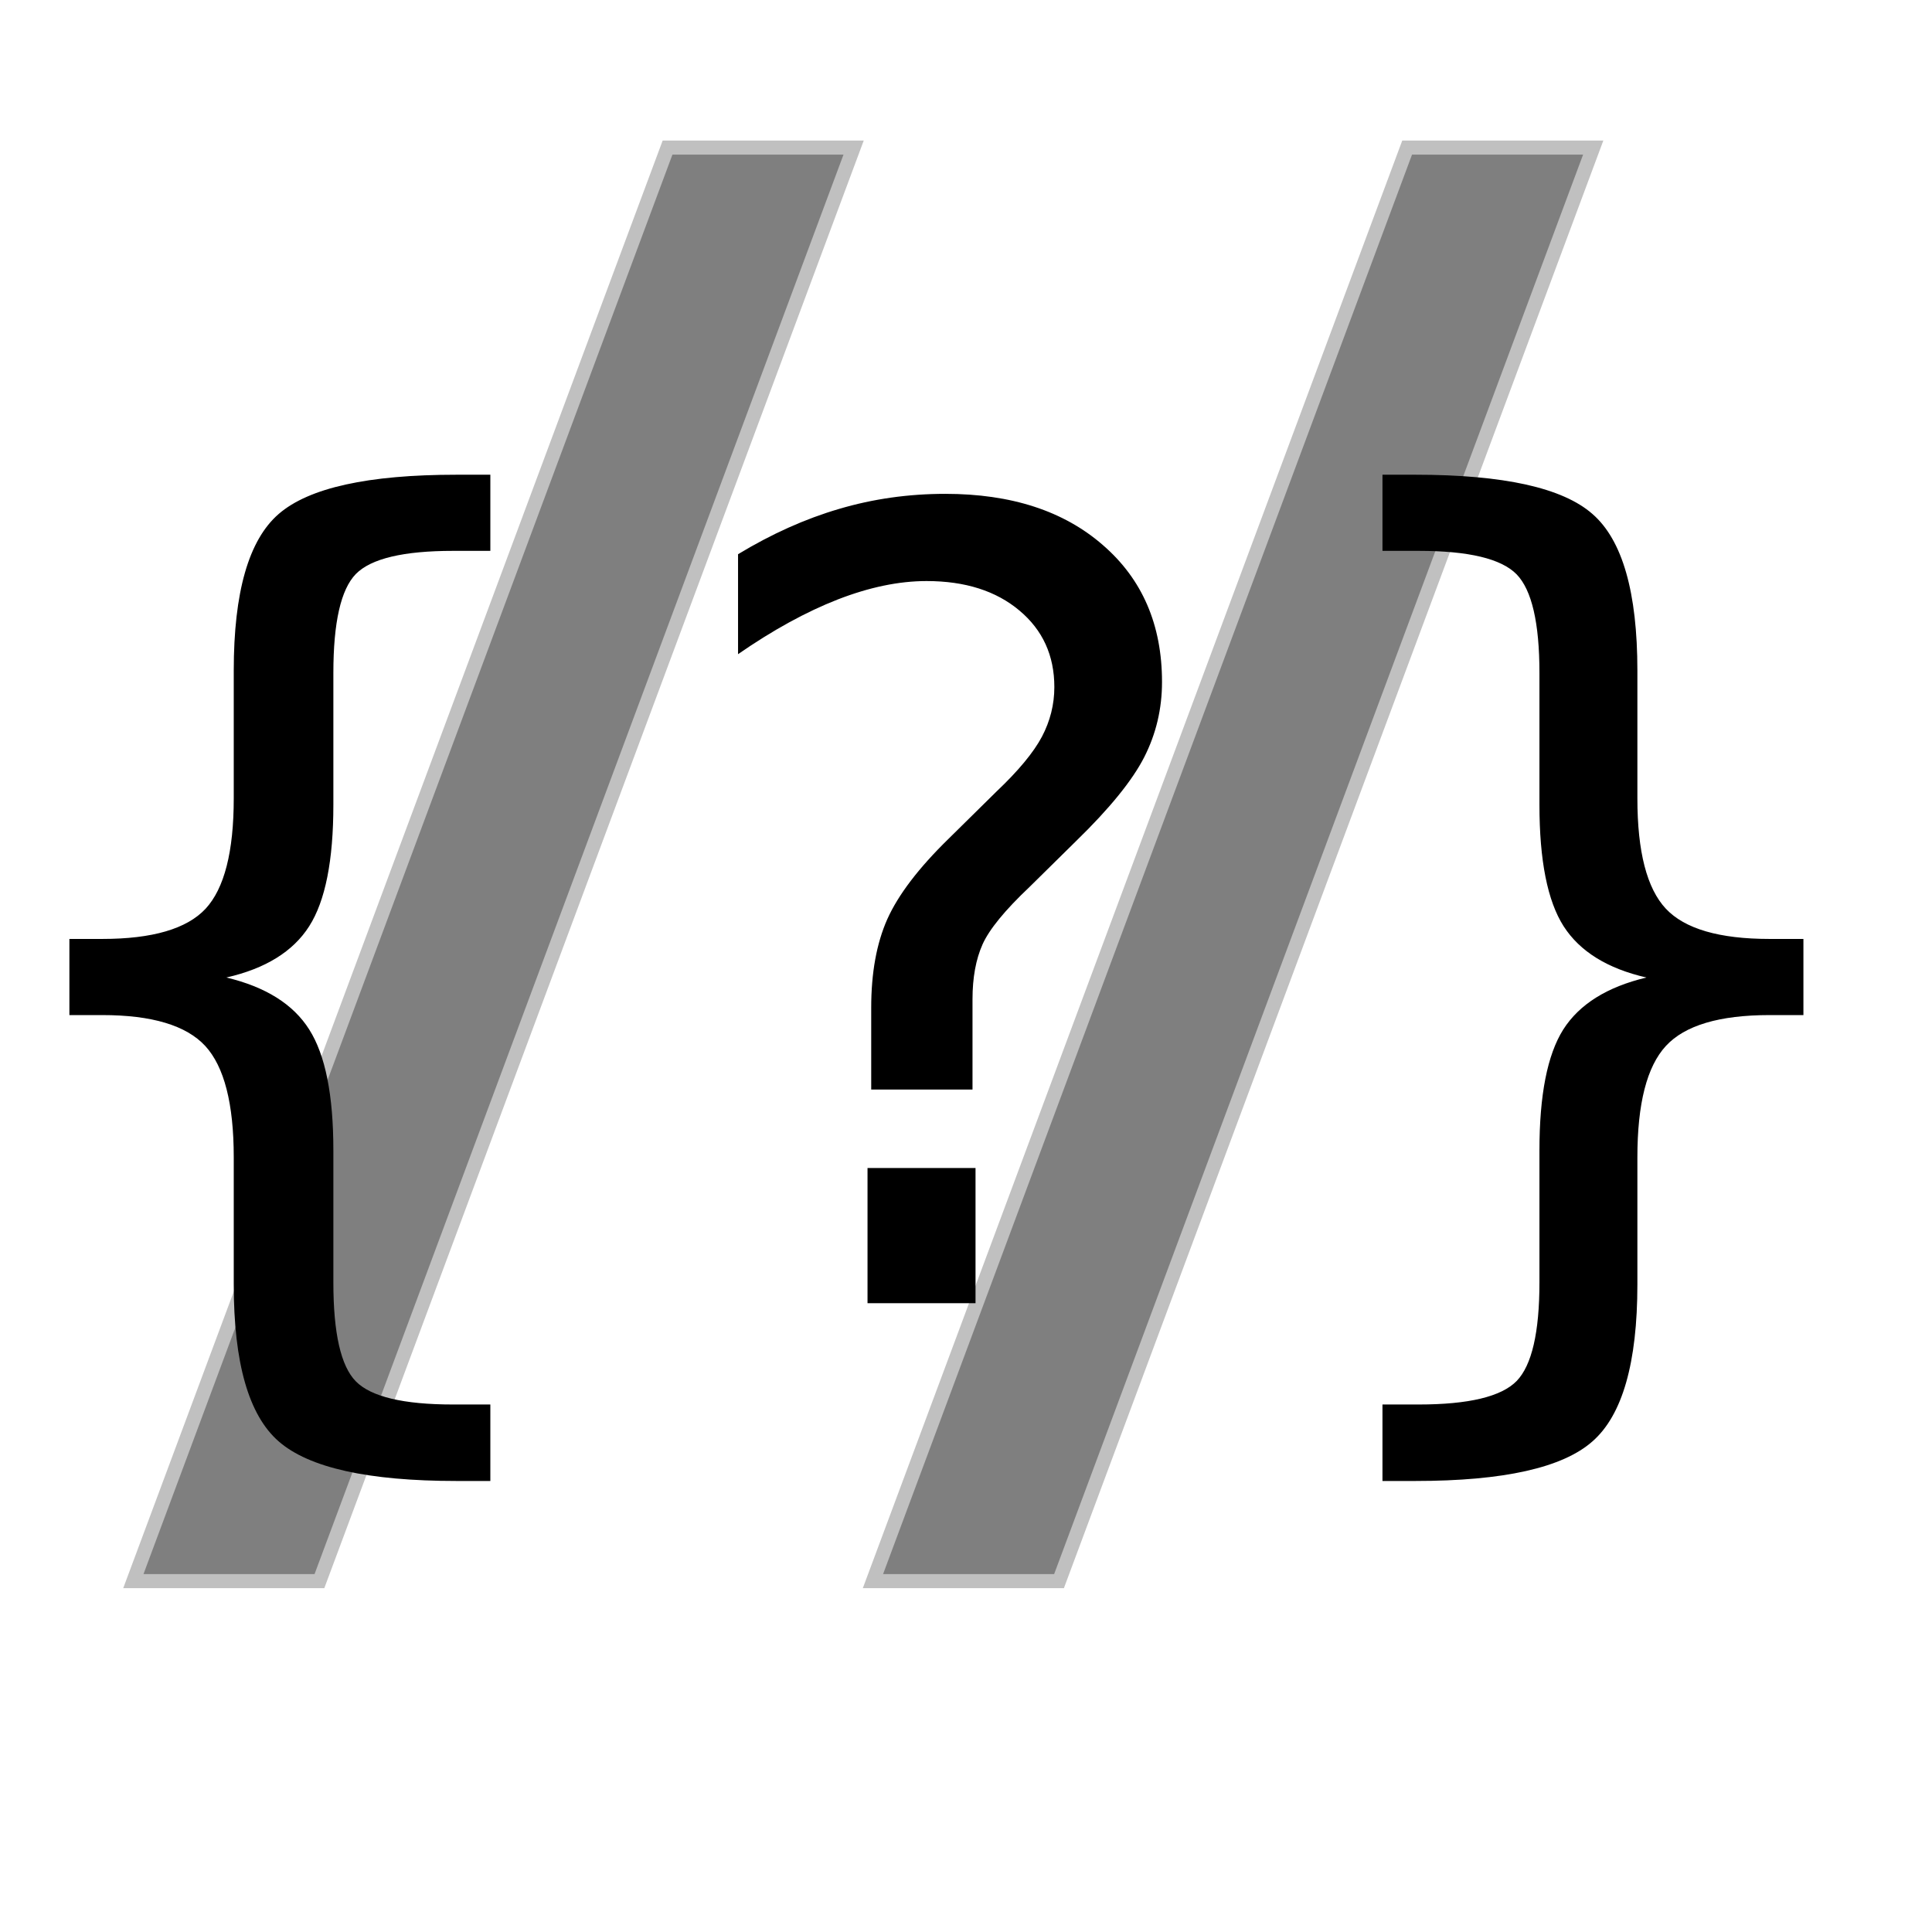
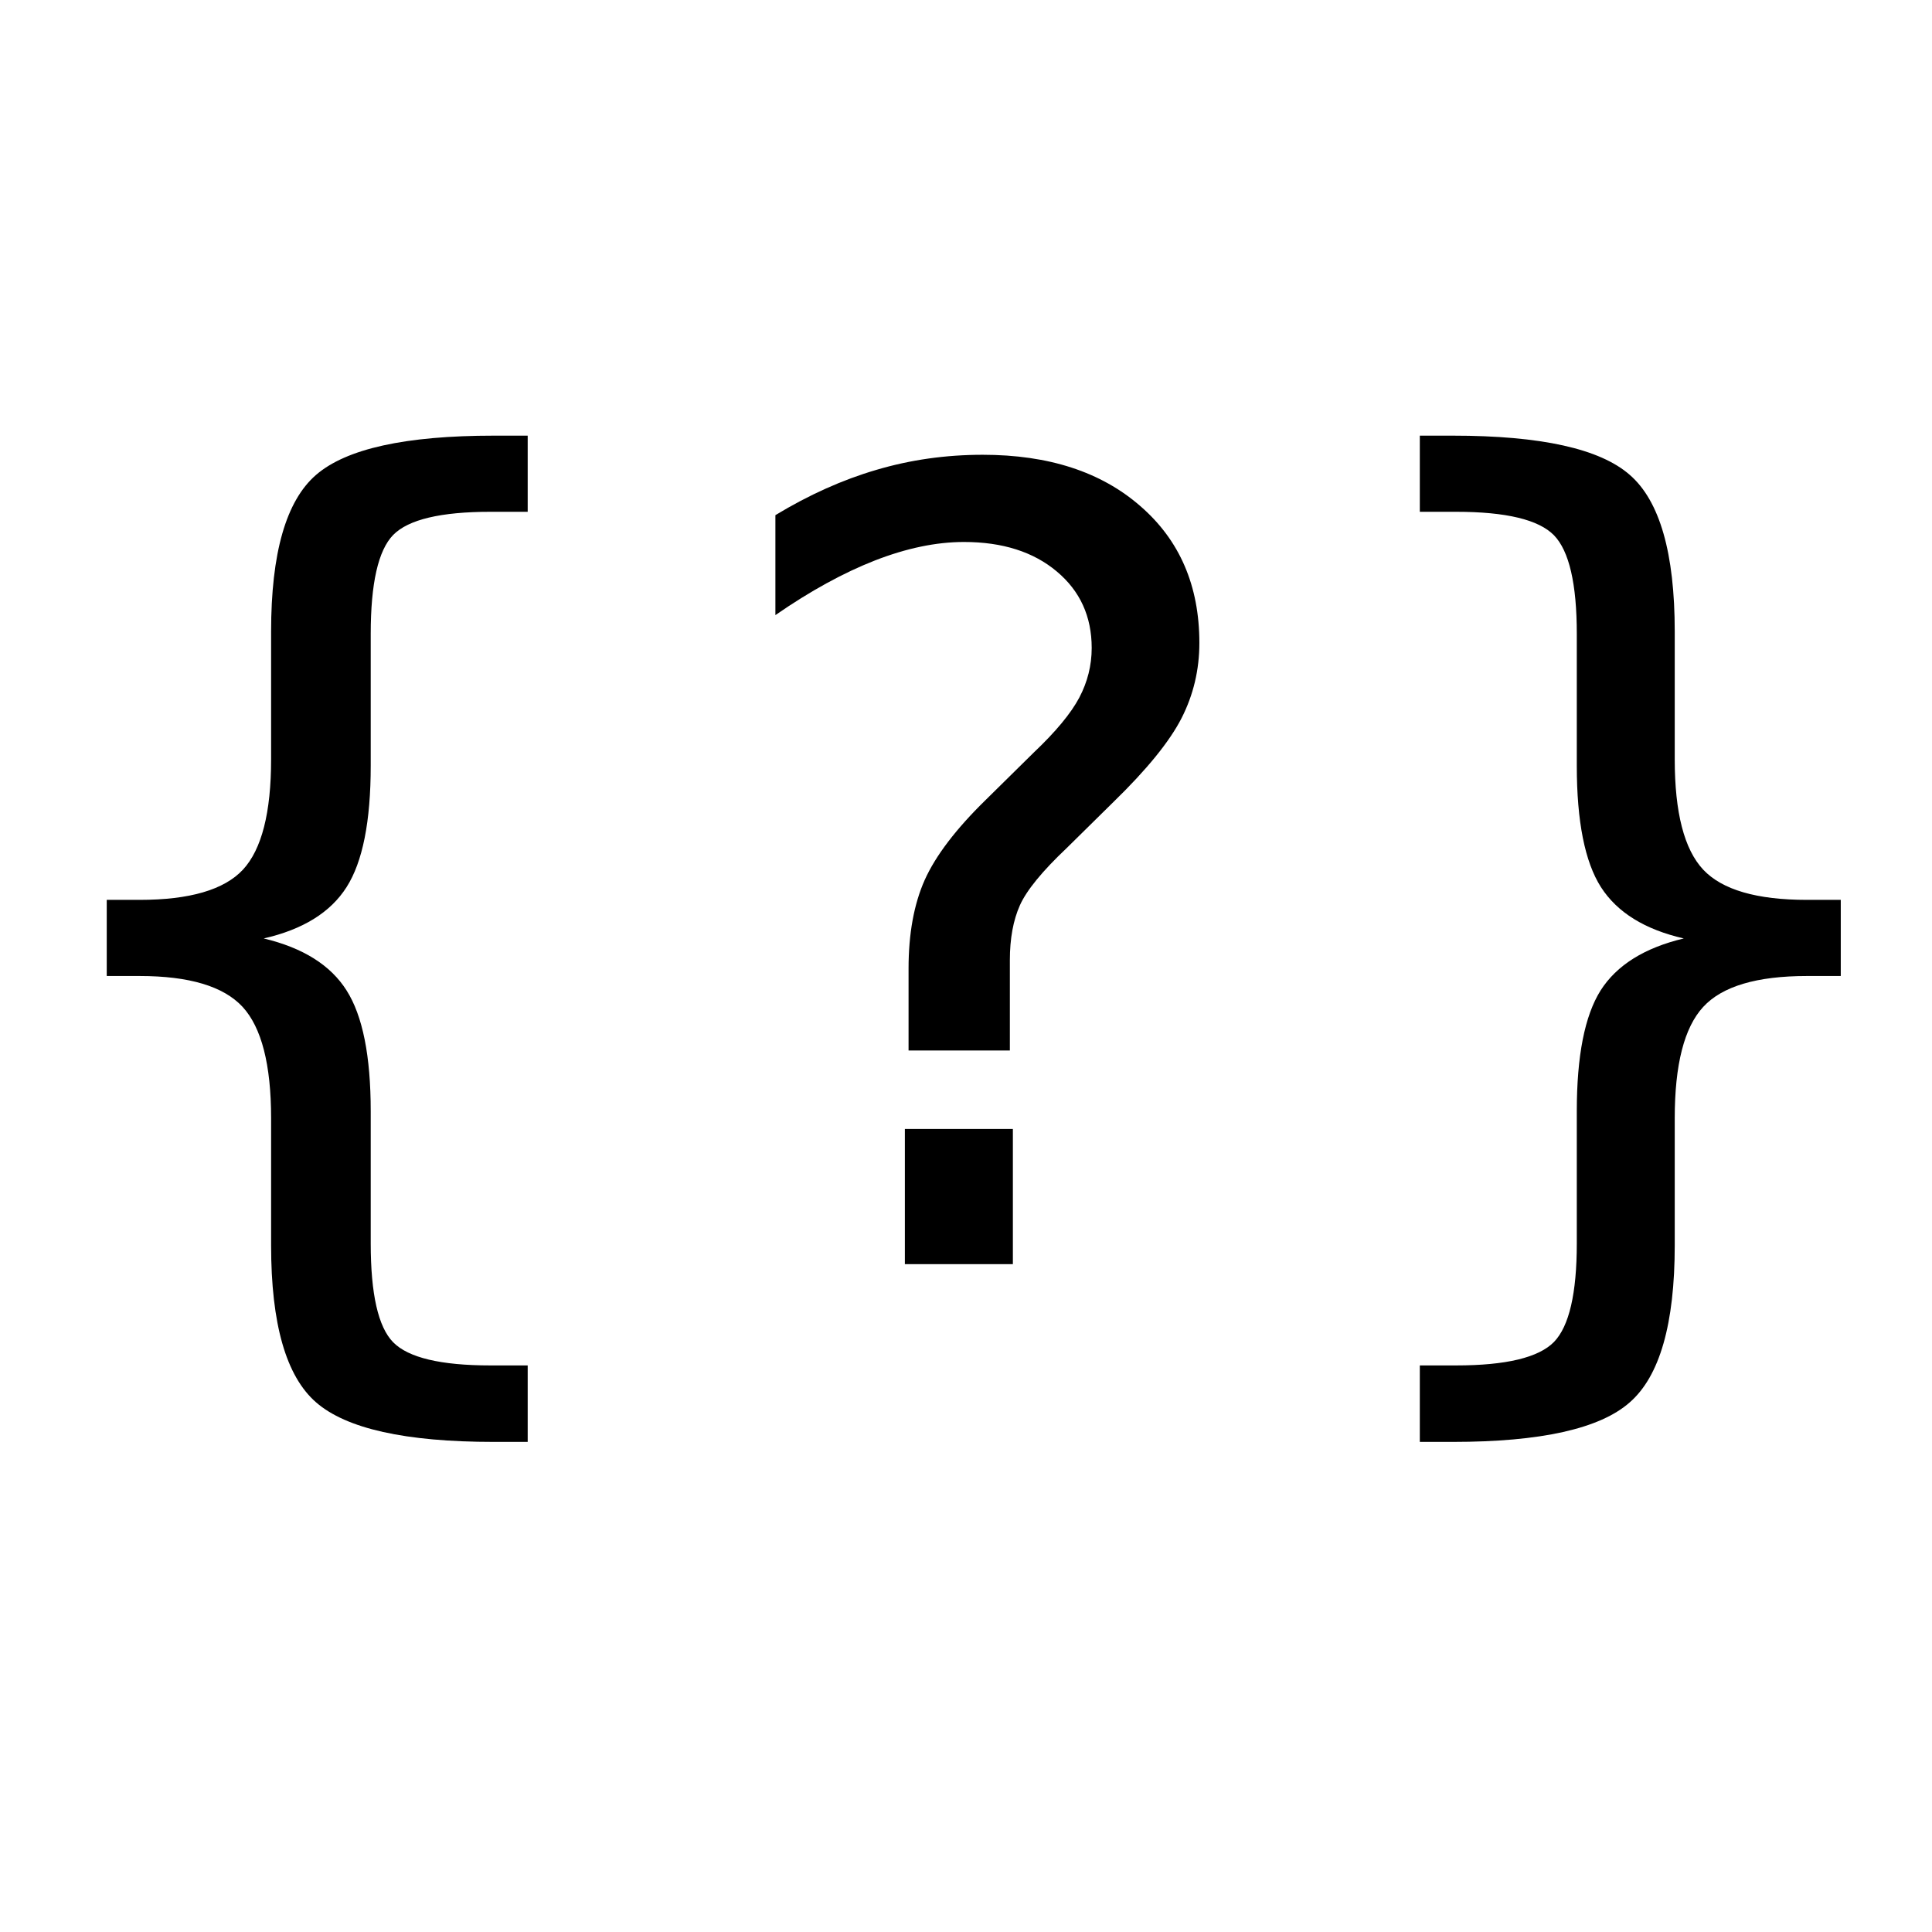
<svg xmlns="http://www.w3.org/2000/svg" version="1.1" viewBox="0 0 90 90">
-   <g transform="translate(84.803 -25.491)">
+   <g transform="translate(86.543 -27.311)">
    <text x="-87.055" y="86.2" font-family="Merriweather" font-size="50.8px" stroke-width=".265" style="line-height:1.25" xml:space="preserve">
      <tspan x="-87.055" y="86.2" fill="current" font-family="monospace" font-size="50.8px" stroke-width=".265" style="font-variant-caps:normal;font-variant-east-asian:normal;font-variant-ligatures:normal;font-variant-numeric:normal">{?}</tspan>
    </text>
  </g>
-   <text x="5.761" y="73.327" font-family="Merriweather" font-size="92.612px" opacity=".5" stroke-width="1.308" style="line-height:1.25" xml:space="preserve">
-     <tspan x="5.761" y="73.327" stroke="#000000" stroke-opacity=".495" stroke-width="1.31">//</tspan>
-   </text>
</svg>
